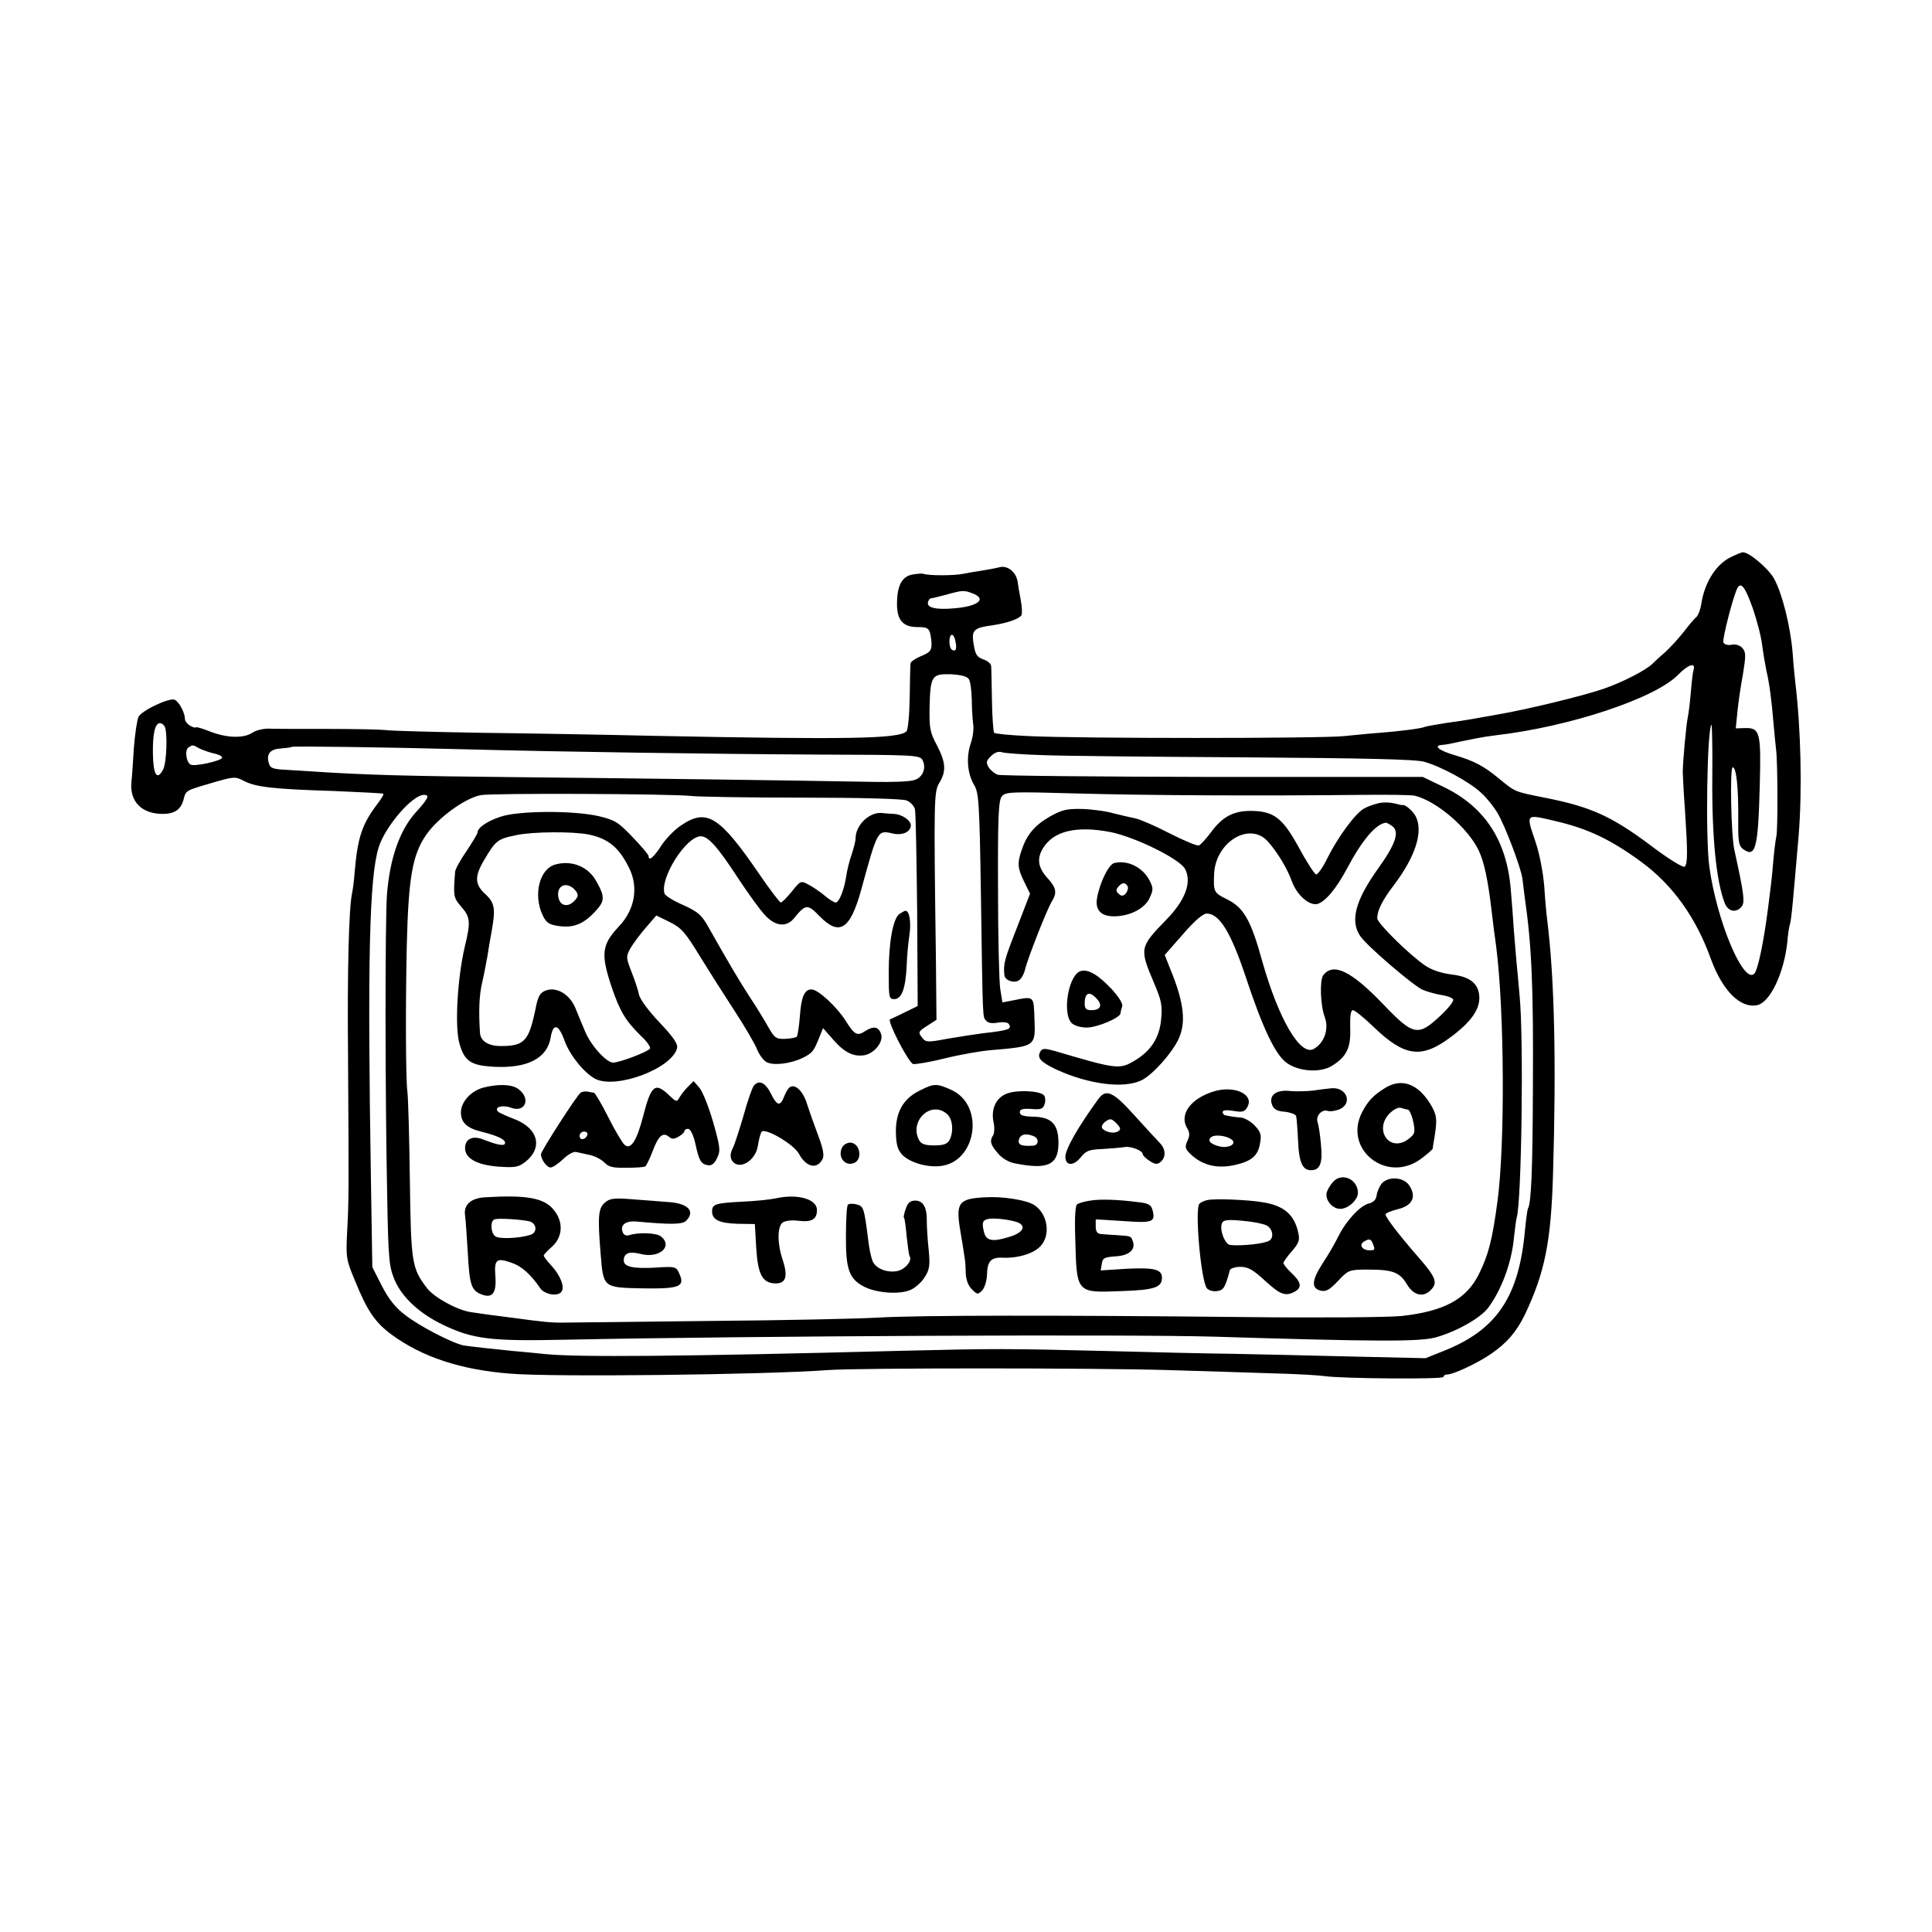
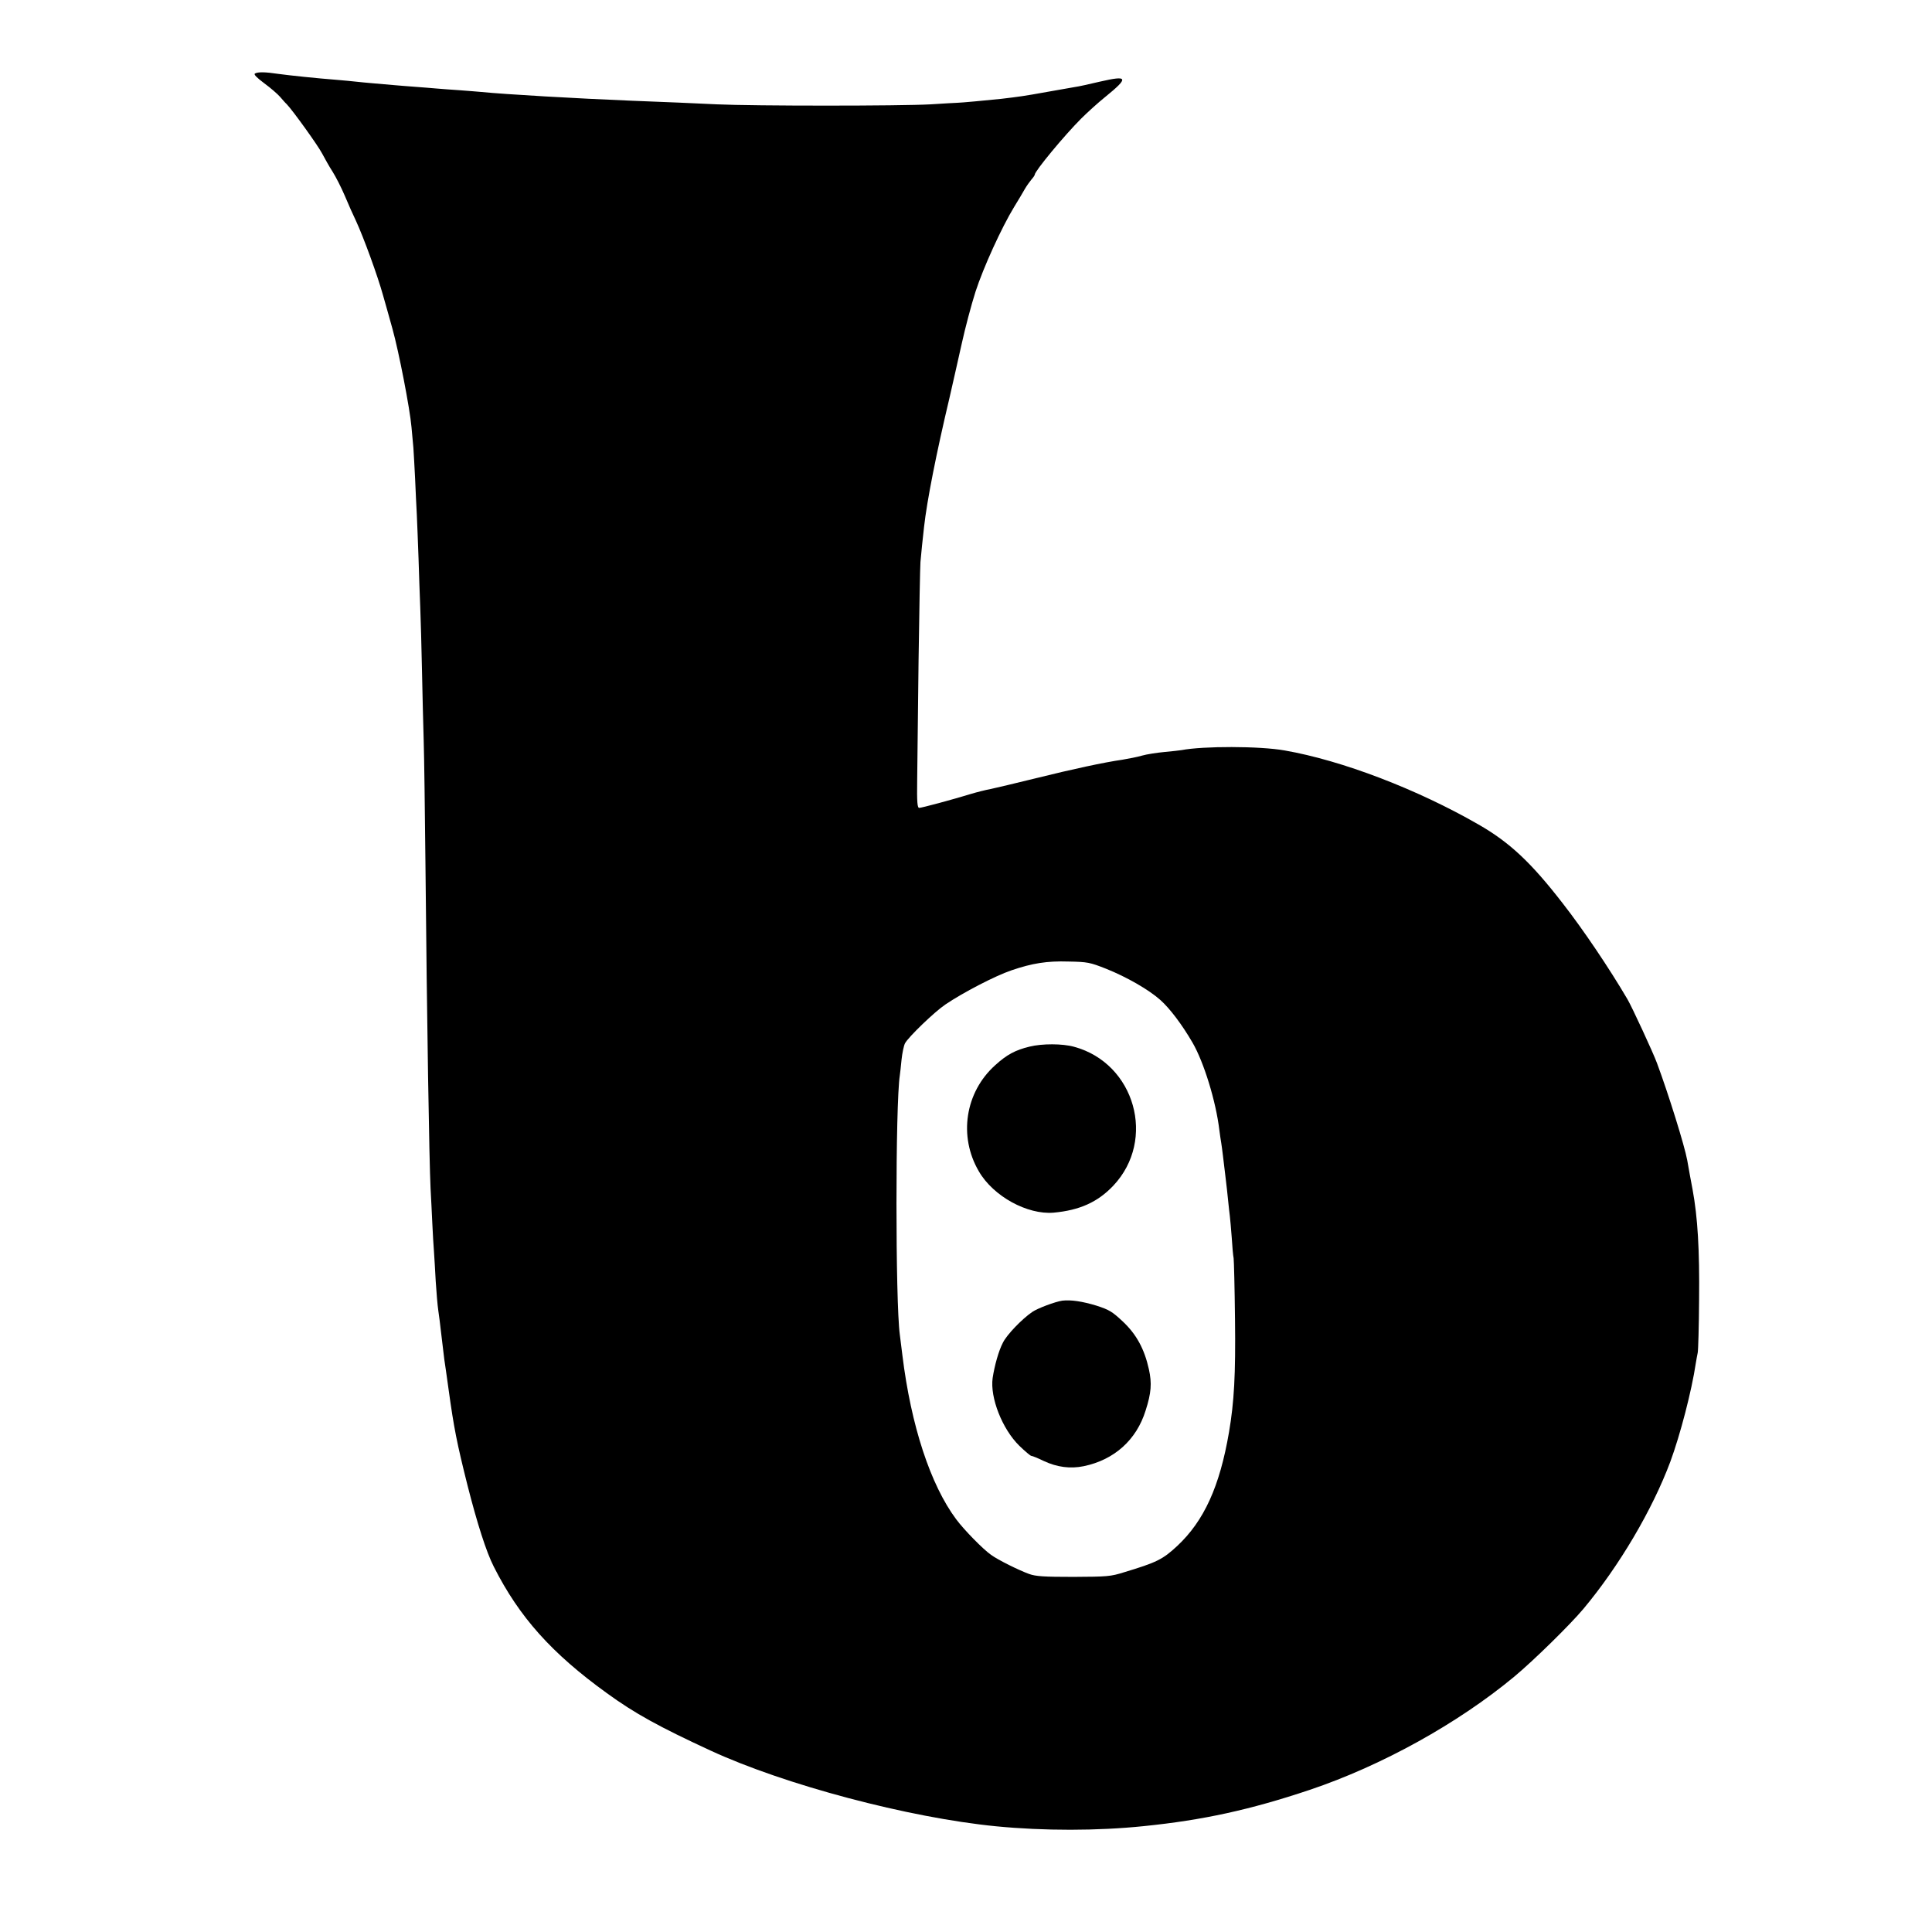
- <svg xmlns="http://www.w3.org/2000/svg" version="1.0" width="700pt" height="700pt" viewBox="0 0 700 700" preserveAspectRatio="xMidYMid meet">
-   <g transform="translate(0,700) scale(0.1,-0.1)" fill="#000000" stroke="none">
-     <path d="M6268 4980 c-53 -28 -92 -92 -104 -168 -3 -21 -11 -41 -17 -47 -7 -5 -28 -30 -47 -55 -19 -24 -50 -58 -69 -75 -19 -16 -39 -35 -45 -41 -24 -23 -107 -66 -177 -90 -76 -26 -278 -75 -384 -93 -33 -6 -73 -13 -90 -16 -16 -3 -61 -10 -99 -15 -37 -6 -71 -12 -75 -14 -8 -5 -93 -16 -161 -21 -30 -2 -89 -8 -130 -12 -84 -9 -961 -9 -1143 0 -65 3 -121 8 -125 12 -3 3 -7 56 -8 118 -1 62 -2 118 -3 125 -1 7 -12 17 -26 22 -27 10 -32 18 -39 67 -5 40 6 49 67 57 55 8 99 23 108 37 3 6 2 32 -3 57 -5 26 -10 55 -11 65 -6 35 -36 59 -65 52 -15 -4 -43 -9 -62 -12 -19 -3 -51 -8 -70 -12 -34 -7 -124 -7 -145 0 -5 2 -24 0 -41 -3 -37 -8 -54 -41 -54 -107 0 -58 22 -83 74 -83 40 0 45 -4 50 -46 4 -38 -1 -45 -41 -61 -18 -8 -34 -19 -34 -25 -1 -6 -2 -61 -3 -123 -1 -64 -6 -117 -12 -123 -27 -27 -210 -30 -919 -16 -170 4 -452 9 -625 11 -173 3 -328 7 -345 10 -16 2 -111 4 -210 4 -99 0 -195 0 -214 1 -18 0 -44 -6 -57 -15 -32 -21 -93 -19 -154 5 -27 11 -50 17 -50 15 0 -3 -9 -1 -20 5 -11 6 -20 17 -20 25 0 23 -22 64 -38 70 -20 7 -118 -39 -130 -62 -5 -10 -13 -61 -17 -113 -3 -52 -7 -108 -9 -125 -6 -70 38 -114 114 -114 42 0 66 16 75 52 9 34 6 32 105 61 79 23 82 23 115 6 43 -22 106 -29 325 -36 96 -4 177 -8 179 -10 2 -2 -7 -18 -21 -36 -56 -74 -72 -120 -83 -248 -2 -30 -7 -66 -10 -80 -11 -54 -17 -280 -14 -585 3 -492 3 -523 -3 -633 -5 -99 -4 -106 29 -184 43 -107 73 -150 131 -193 112 -82 251 -128 431 -142 151 -13 926 -4 1151 13 111 8 958 8 1230 0 129 -4 303 -9 385 -12 83 -2 166 -7 185 -10 60 -9 430 -12 430 -3 0 5 6 9 14 9 22 0 107 40 156 73 59 40 94 81 124 142 73 153 96 265 103 515 12 402 5 707 -21 915 -3 22 -8 78 -11 125 -4 48 -17 117 -31 158 -36 107 -39 103 76 76 115 -27 198 -67 307 -147 113 -83 198 -201 252 -352 42 -114 106 -179 167 -167 47 9 98 116 110 230 2 26 6 54 9 62 6 21 11 80 32 325 13 162 8 384 -12 550 -2 17 -7 66 -10 110 -8 97 -38 216 -68 270 -21 36 -89 94 -112 94 -5 0 -27 -9 -47 -19z m83 -185 c15 -44 31 -105 34 -135 4 -30 11 -71 15 -90 10 -41 19 -106 26 -193 3 -34 7 -75 9 -92 6 -45 7 -288 1 -316 -3 -13 -8 -53 -11 -89 -3 -36 -7 -76 -9 -90 -2 -14 -6 -50 -10 -80 -16 -125 -37 -225 -50 -238 -39 -39 -136 191 -163 389 -14 106 -8 497 8 513 2 3 4 -82 3 -187 -2 -215 14 -380 45 -459 12 -31 41 -37 61 -13 13 15 9 46 -26 205 -12 52 -17 300 -6 300 13 0 21 -73 20 -189 -1 -79 2 -96 17 -107 46 -34 55 2 61 231 5 192 1 209 -55 207 l-32 -1 6 60 c3 32 12 94 20 136 11 68 11 80 -2 95 -9 10 -24 15 -39 12 -15 -3 -27 1 -30 9 -4 13 38 176 52 198 13 21 28 0 55 -76z m-2827 55 c53 -20 20 -47 -66 -54 -65 -6 -100 2 -96 21 2 8 6 14 10 15 4 0 29 6 55 13 61 17 66 17 97 5z m-62 -175 c6 -27 0 -38 -13 -29 -12 7 -12 54 0 54 5 0 11 -11 13 -25z m2674 -102 c-3 -10 -7 -47 -10 -83 -3 -36 -8 -76 -11 -90 -6 -28 -18 -164 -18 -195 0 -11 3 -74 8 -140 10 -154 10 -194 -1 -205 -5 -5 -58 27 -129 81 -137 102 -213 136 -374 168 -116 23 -110 21 -171 71 -56 46 -89 63 -163 85 -54 16 -75 34 -42 36 8 1 18 2 23 3 4 1 23 5 42 9 19 4 46 9 60 12 14 3 45 8 70 11 268 31 578 134 661 220 36 37 64 45 55 17z m-2626 -33 c6 -8 10 -42 11 -75 0 -33 3 -73 5 -89 3 -16 -1 -47 -9 -70 -17 -50 -12 -110 13 -151 16 -27 19 -63 24 -395 7 -470 6 -443 19 -458 7 -9 22 -11 43 -7 19 3 35 1 39 -5 12 -19 1 -23 -96 -34 -30 -4 -88 -13 -129 -20 -67 -13 -76 -12 -87 2 -18 22 -17 24 19 47 l31 20 -2 220 c-8 582 -7 606 12 638 26 42 24 74 -8 136 -26 48 -28 63 -27 139 3 114 8 121 78 119 36 -2 58 -8 64 -17z m-2914 -171 c12 -19 8 -133 -5 -157 -22 -42 -36 -20 -37 59 -1 73 8 109 26 109 5 0 12 -5 16 -11z m127 -81 c12 -6 36 -14 52 -18 17 -3 30 -10 30 -15 0 -11 -101 -34 -115 -25 -16 10 -21 53 -7 62 16 10 15 10 40 -4z m967 -3 c342 -9 884 -17 1283 -19 336 -1 359 -2 369 -19 16 -30 1 -66 -32 -74 -17 -5 -78 -7 -138 -6 -334 6 -865 13 -1282 17 -415 4 -565 8 -760 21 -25 2 -69 4 -97 6 -41 2 -54 6 -58 21 -12 35 3 54 42 56 21 2 39 4 40 6 4 3 332 -1 633 -9z m2089 -21 c69 -3 398 -6 731 -8 433 -3 618 -7 650 -16 59 -16 167 -74 208 -114 19 -17 45 -50 58 -72 28 -48 84 -196 90 -237 2 -15 5 -44 8 -65 26 -180 32 -325 30 -692 -1 -299 -6 -419 -18 -439 -2 -3 -7 -40 -11 -81 -22 -240 -103 -359 -295 -435 l-65 -26 -265 6 c-146 4 -344 8 -440 10 -96 1 -299 6 -450 10 -363 9 -407 9 -735 1 -803 -21 -1183 -24 -1300 -12 -38 4 -90 9 -115 11 -70 7 -153 16 -179 20 -39 7 -162 70 -215 112 -34 26 -59 58 -83 105 l-34 67 -5 313 c-13 798 -6 1098 28 1208 24 76 122 190 164 190 22 0 17 -12 -31 -65 -58 -65 -93 -168 -103 -297 -7 -102 -7 -711 1 -1098 4 -226 7 -250 27 -298 27 -63 90 -121 175 -162 109 -52 171 -60 445 -54 681 14 2049 20 2350 11 585 -18 747 -19 804 -2 77 22 162 71 189 108 48 65 84 164 92 250 4 34 8 68 10 74 18 55 26 646 11 803 -4 47 -9 101 -11 120 -2 19 -6 73 -10 120 -3 47 -8 112 -11 145 -14 179 -94 302 -244 374 l-75 36 -760 0 c-418 1 -769 4 -780 8 -11 4 -26 16 -33 27 -10 17 -9 23 8 40 14 14 28 19 42 14 11 -3 77 -8 147 -10z m-1274 -148 c28 -3 208 -6 401 -6 205 0 363 -4 378 -10 14 -5 28 -20 31 -32 3 -13 6 -178 8 -368 l2 -345 -45 -22 c-25 -12 -49 -24 -55 -26 -12 -5 65 -154 83 -162 7 -2 58 6 114 20 56 14 131 27 167 30 164 14 163 13 159 114 -3 84 0 82 -80 66 l-36 -7 -8 49 c-4 26 -8 190 -8 364 -1 264 2 319 14 334 14 16 33 17 275 10 251 -7 660 -9 1025 -5 96 1 185 0 196 -3 78 -19 191 -115 231 -197 20 -42 34 -105 48 -225 3 -27 10 -84 16 -125 30 -235 32 -717 5 -920 -19 -143 -33 -196 -67 -265 -45 -92 -126 -136 -280 -153 -46 -5 -300 -7 -564 -4 -671 7 -1188 7 -1335 -2 -69 -4 -341 -10 -605 -12 -264 -3 -502 -6 -530 -6 -43 -1 -75 2 -185 17 -80 10 -130 17 -155 21 -50 8 -132 53 -158 87 -55 72 -58 91 -62 392 -2 154 -6 298 -9 320 -6 42 -7 322 -2 535 6 242 21 324 70 395 43 62 139 132 197 144 38 8 696 5 764 -3z" />
-     <path d="M4995 4090 c-16 -4 -40 -12 -52 -19 -31 -16 -95 -103 -133 -179 -17 -35 -36 -62 -42 -60 -6 2 -35 47 -63 99 -59 107 -90 130 -173 131 -63 0 -103 -21 -144 -77 -18 -24 -38 -46 -44 -48 -6 -3 -54 17 -107 44 -52 27 -108 51 -124 54 -15 3 -50 11 -78 18 -27 8 -79 15 -115 16 -56 1 -72 -3 -117 -28 -55 -32 -83 -66 -101 -120 -17 -48 -15 -68 9 -116 l21 -43 -47 -122 c-46 -117 -50 -132 -46 -172 1 -21 38 -33 55 -18 8 6 17 23 20 38 11 43 78 214 97 246 20 32 16 50 -17 86 -33 37 -38 69 -15 107 39 63 122 82 246 58 91 -19 251 -98 269 -134 25 -48 0 -114 -69 -184 -96 -99 -97 -103 -44 -228 27 -63 31 -82 26 -132 -6 -69 -39 -118 -103 -154 -49 -28 -66 -25 -282 39 -36 10 -45 10 -52 -1 -14 -23 -1 -38 55 -65 118 -55 249 -72 313 -39 40 21 106 95 131 146 29 60 22 132 -28 254 l-21 53 66 75 c42 49 73 75 86 75 46 0 87 -67 140 -225 63 -191 109 -287 150 -316 44 -32 123 -37 165 -10 53 33 68 66 65 138 -1 43 2 63 10 63 6 0 40 -27 74 -60 112 -108 173 -117 277 -40 75 55 107 100 107 145 -1 50 -32 76 -99 84 -39 5 -73 16 -98 33 -58 40 -173 153 -173 171 0 28 18 64 58 117 81 106 110 198 81 253 -10 19 -39 43 -46 40 -2 -1 -15 2 -30 6 -16 4 -41 5 -58 1z m49 -83 c28 -20 13 -65 -51 -154 -82 -115 -102 -189 -65 -244 24 -36 190 -178 226 -195 17 -7 48 -16 68 -19 21 -3 40 -10 43 -16 4 -5 -17 -32 -46 -59 -81 -76 -98 -73 -207 41 -117 122 -182 153 -218 105 -13 -19 -10 -109 6 -152 16 -42 -2 -94 -41 -115 -48 -25 -126 108 -185 316 -42 153 -68 197 -129 227 -47 23 -49 27 -46 93 6 114 127 188 193 118 34 -37 72 -99 89 -147 18 -49 63 -89 93 -81 29 9 68 56 107 129 54 102 104 161 140 165 3 1 13 -5 23 -12z" />
-     <path d="M1814 4041 c-49 -16 -84 -40 -84 -58 0 -4 -18 -34 -40 -67 -22 -32 -41 -66 -41 -75 -7 -89 -6 -93 22 -126 33 -37 35 -55 13 -145 -27 -116 -37 -293 -19 -352 18 -63 41 -78 122 -83 123 -7 195 30 208 105 9 55 29 50 51 -12 19 -52 71 -116 111 -137 75 -38 277 37 296 111 4 15 -12 39 -63 93 -39 41 -72 85 -75 102 -3 15 -15 52 -27 82 -20 52 -20 55 -4 85 10 17 35 51 56 75 l38 44 49 -24 c42 -21 56 -37 109 -124 34 -55 91 -145 127 -200 36 -55 72 -117 80 -137 8 -20 24 -41 34 -46 25 -14 88 -6 131 15 36 18 40 23 62 78 l12 30 37 -42 c41 -47 74 -63 114 -56 35 7 67 47 60 74 -8 29 -27 33 -57 14 -30 -20 -39 -16 -73 38 -31 49 -99 112 -122 112 -26 1 -38 -26 -43 -98 -3 -37 -8 -70 -11 -73 -4 -4 -23 -7 -42 -8 -33 -1 -39 3 -62 44 -14 25 -44 74 -68 110 -38 59 -72 116 -150 254 -23 41 -37 53 -90 77 -35 15 -65 34 -67 41 -19 55 78 208 131 208 27 0 61 -38 136 -153 37 -56 81 -117 98 -134 37 -40 77 -43 104 -10 42 52 49 52 92 8 72 -74 111 -50 151 94 60 219 59 218 115 205 35 -8 65 6 65 30 0 18 -33 40 -61 41 -16 1 -35 2 -41 3 -45 7 -98 -42 -98 -91 0 -10 -7 -36 -14 -58 -8 -22 -17 -58 -20 -80 -8 -51 -26 -95 -38 -95 -6 0 -24 11 -40 25 -17 14 -43 32 -59 40 -27 15 -29 14 -60 -25 -18 -22 -36 -40 -40 -40 -4 0 -39 46 -78 103 -143 209 -190 239 -281 178 -25 -16 -58 -50 -74 -75 -27 -42 -46 -58 -46 -38 0 5 -26 36 -58 69 -52 55 -65 62 -123 76 -93 21 -290 20 -355 -2z m321 -65 c70 -15 109 -48 145 -122 34 -69 20 -150 -37 -210 -63 -67 -67 -100 -27 -220 30 -88 50 -122 106 -177 22 -20 36 -41 33 -46 -7 -12 -110 -51 -134 -51 -24 0 -82 64 -102 115 -9 22 -25 59 -34 82 -21 51 -69 79 -108 64 -21 -8 -28 -21 -37 -68 -24 -115 -40 -133 -125 -133 -46 0 -74 18 -76 48 -5 80 -3 135 8 182 7 30 15 73 19 95 3 22 10 62 15 89 15 83 12 104 -22 136 -39 35 -40 64 -6 122 43 73 49 78 117 92 59 13 207 14 265 2z" />
-     <path d="M2013 3868 c-58 -15 -82 -109 -47 -184 13 -27 23 -34 57 -39 53 -8 90 6 132 51 37 39 38 54 5 112 -29 52 -88 76 -147 60z m74 -97 c9 -13 8 -20 -4 -33 -23 -26 -51 -22 -59 7 -12 48 32 66 63 26z" />
-     <path d="M4037 3873 c-20 -5 -52 -70 -62 -126 -8 -43 13 -67 61 -67 56 0 111 27 129 66 14 30 14 36 0 64 -25 48 -80 75 -128 63z m48 -83 c4 -6 1 -17 -5 -26 -10 -11 -16 -12 -26 -3 -11 9 -11 15 -3 25 14 17 25 18 34 4z" />
-     <path d="M3258 3688 c-23 -18 -38 -104 -38 -213 0 -89 1 -95 20 -95 27 0 41 38 45 120 1 36 6 86 10 112 7 46 0 88 -14 88 -4 0 -14 -6 -23 -12z" />
-     <path d="M3917 3482 c-45 -10 -70 -153 -34 -189 9 -9 33 -16 54 -16 39 0 123 36 123 52 0 5 3 16 6 25 3 9 -11 32 -37 61 -48 51 -84 74 -112 67z m57 -101 c22 -24 13 -41 -20 -41 -18 0 -24 5 -24 23 0 41 17 48 44 18z" />
-     <path d="M2493 3063 c-12 -12 -25 -29 -31 -39 -10 -18 -12 -17 -39 9 -50 47 -64 35 -93 -78 -23 -89 -45 -122 -67 -103 -8 7 -35 52 -59 100 -24 48 -48 88 -52 89 -4 0 -14 2 -23 4 -9 1 -20 0 -25 -4 -14 -9 -144 -212 -144 -223 0 -19 21 -48 35 -48 8 0 28 14 45 30 19 18 39 29 48 26 9 -2 32 -7 50 -11 18 -4 41 -16 52 -27 15 -16 30 -20 80 -19 34 0 64 2 68 5 4 2 16 28 27 56 21 56 37 69 59 51 11 -9 19 -9 35 1 12 7 21 16 21 20 0 5 6 8 13 8 8 0 19 -21 26 -52 14 -64 20 -75 46 -80 13 -2 24 6 33 26 13 26 12 38 -14 130 -16 55 -38 111 -50 125 l-21 24 -20 -20z m-365 -175 c-6 -18 -28 -21 -28 -4 0 9 7 16 16 16 9 0 14 -5 12 -12z" />
-     <path d="M2731 3066 c-6 -8 -23 -56 -37 -108 -15 -51 -32 -104 -39 -118 -9 -17 -10 -31 -4 -43 23 -40 86 -6 95 52 3 21 9 43 13 50 11 17 118 -45 136 -80 26 -48 65 -57 85 -19 7 13 3 37 -16 87 -14 37 -32 88 -40 113 -14 46 -42 74 -62 61 -6 -3 -15 -19 -21 -34 -14 -37 -26 -34 -48 11 -20 40 -43 51 -62 28z" />
-     <path d="M5020 3059 c-44 -27 -63 -47 -85 -89 -69 -134 89 -260 213 -169 23 17 42 34 43 37 0 4 2 16 4 27 14 81 12 95 -15 139 -45 70 -102 90 -160 55z m80 -79 c12 0 30 -68 23 -86 -3 -8 -18 -21 -32 -29 -65 -33 -110 47 -56 101 15 15 32 23 41 20 9 -3 20 -6 24 -6z" />
-     <path d="M1750 3059 c-44 -12 -80 -52 -80 -89 0 -37 21 -57 73 -70 60 -15 87 -28 87 -41 0 -13 -27 -8 -78 12 -39 16 -67 3 -67 -31 0 -37 43 -61 121 -67 61 -4 72 -2 97 17 66 52 47 123 -41 156 -26 10 -51 21 -57 26 -17 16 15 26 45 15 54 -21 75 34 27 68 -24 17 -74 18 -127 4z" />
-     <path d="M3333 3049 c-60 -29 -88 -78 -87 -151 1 -46 6 -63 23 -82 26 -27 87 -46 136 -41 133 12 165 220 42 276 -53 24 -63 24 -114 -2z m99 -86 c20 -18 24 -64 8 -94 -8 -14 -21 -19 -55 -19 -34 0 -47 5 -55 19 -37 70 44 146 102 94z" />
-     <path d="M4399 3046 c-86 -26 -128 -85 -97 -135 9 -15 9 -26 0 -45 -10 -23 -8 -29 14 -50 43 -39 95 -51 158 -37 62 14 85 34 92 82 5 28 1 39 -21 62 -15 15 -38 28 -51 28 -13 1 -28 3 -34 4 -5 1 -14 3 -20 4 -5 0 -10 6 -10 12 0 7 14 8 39 4 34 -6 41 -3 51 15 24 45 -47 78 -121 56z m66 -177 c15 -15 -15 -30 -45 -23 -35 8 -48 23 -30 35 16 10 59 3 75 -12z" />
-     <path d="M4761 3049 c-24 -3 -63 -4 -86 -2 -51 6 -79 -15 -66 -50 6 -16 18 -23 45 -25 20 -2 39 -9 42 -15 2 -7 5 -46 7 -88 3 -80 16 -109 47 -109 33 0 43 26 36 94 -3 36 -9 72 -12 80 -8 22 15 48 36 41 10 -3 29 0 44 6 48 22 25 81 -30 76 -10 -1 -39 -4 -63 -8z" />
-     <path d="M3644 3036 c-37 -16 -54 -57 -44 -103 4 -17 3 -37 -1 -45 -14 -21 -11 -35 16 -66 15 -18 39 -33 62 -37 119 -24 158 -6 158 74 0 68 -25 94 -92 95 -35 1 -48 5 -48 16 0 11 10 14 42 12 35 -3 42 0 48 18 4 12 2 27 -3 32 -17 17 -104 20 -138 4z m100 -152 c22 -8 20 -34 -1 -35 -45 -3 -58 4 -50 26 7 16 25 19 51 9z" />
-     <path d="M3978 3016 c-72 -99 -118 -180 -118 -207 0 -33 29 -35 55 -3 20 25 30 29 81 31 33 2 68 5 79 7 22 4 65 -13 65 -25 0 -5 11 -16 25 -25 20 -13 28 -14 40 -4 20 17 19 46 -2 68 -10 10 -51 55 -92 100 -79 88 -104 99 -133 58z m73 -115 c-15 -10 -48 -3 -58 12 -3 5 2 16 13 24 16 11 21 11 39 -7 16 -17 17 -22 6 -29z" />
-     <path d="M3052 2844 c-19 -34 8 -71 42 -58 33 13 22 74 -14 74 -10 0 -23 -7 -28 -16z" />
-     <path d="M4831 2719 c-11 -12 -21 -29 -24 -39 -7 -27 20 -60 49 -60 28 0 64 32 64 58 0 49 -57 75 -89 41z" />
-     <path d="M5007 2713 c-8 -10 -17 -29 -19 -43 -2 -16 -11 -26 -27 -30 -32 -7 -83 -62 -111 -118 -13 -26 -38 -70 -57 -98 -40 -62 -43 -91 -9 -100 20 -5 33 2 64 35 38 40 40 41 110 41 89 0 114 -10 140 -54 24 -40 59 -48 86 -20 26 26 19 46 -45 119 -68 78 -119 144 -119 155 0 4 20 13 45 19 53 13 68 45 41 86 -20 30 -74 34 -99 8z m-33 -219 c9 -23 8 -24 -13 -24 -25 0 -38 20 -20 31 20 12 26 11 33 -7z" />
-     <path d="M1758 2662 c-52 -3 -79 -27 -73 -66 2 -11 6 -73 10 -136 6 -116 13 -136 50 -150 39 -15 54 5 50 64 -5 63 3 70 58 51 36 -12 70 -42 104 -92 16 -24 66 -32 78 -12 11 17 -4 56 -35 91 -17 18 -30 35 -30 39 0 3 14 18 30 32 40 36 42 92 5 135 -35 42 -99 53 -247 44z m160 -87 c27 -7 30 -41 4 -49 -40 -13 -115 -16 -128 -5 -17 14 -18 56 -2 61 13 5 94 0 126 -7z" />
-     <path d="M2815 2659 c-22 -5 -79 -11 -127 -13 -96 -5 -108 -9 -108 -35 0 -31 27 -43 93 -45 l62 -1 5 -87 c6 -97 23 -128 71 -128 37 0 44 26 25 85 -20 58 -20 119 -1 135 9 7 31 10 57 7 49 -6 68 5 68 39 0 39 -68 59 -145 43z" />
-     <path d="M3570 2662 c-98 -5 -108 -19 -90 -125 6 -34 12 -73 14 -87 3 -14 5 -42 5 -62 1 -25 9 -46 22 -59 20 -20 22 -20 37 -5 9 9 17 34 18 56 1 52 15 66 61 63 51 -2 108 15 133 42 38 40 26 118 -23 149 -27 18 -115 32 -177 28z m122 -93 c28 -15 10 -38 -40 -52 -56 -17 -78 -12 -86 16 -9 35 -7 45 12 50 22 6 92 -3 114 -14z" />
-     <path d="M2192 2643 c-24 -20 -27 -49 -16 -183 10 -126 8 -125 152 -128 135 -2 155 6 133 54 -11 25 -14 26 -89 21 -78 -4 -112 3 -112 26 0 27 20 34 60 24 67 -18 120 26 75 63 -15 13 -81 16 -114 5 -12 -4 -21 0 -25 11 -10 26 11 42 52 38 120 -11 164 -11 178 3 35 35 6 64 -68 68 -29 2 -87 7 -129 10 -64 5 -80 3 -97 -12z" />
-     <path d="M3950 2650 c-20 -3 -41 -9 -47 -13 -7 -4 -10 -47 -7 -128 5 -195 4 -193 164 -187 123 4 150 13 150 49 0 30 -29 37 -128 32 l-94 -6 4 24 c3 21 9 24 50 27 50 3 74 25 62 56 -7 18 -5 17 -59 21 -22 1 -48 3 -57 4 -12 1 -18 9 -18 27 l0 26 99 -6 c107 -8 118 -4 107 39 -5 19 -14 25 -49 29 -76 10 -141 12 -177 6z" />
-     <path d="M4375 2652 c-11 -2 -24 -8 -29 -13 -18 -16 5 -280 27 -307 6 -7 22 -12 36 -10 24 3 30 12 47 76 2 6 19 12 38 12 27 0 46 -10 89 -50 56 -51 74 -58 108 -40 27 15 24 34 -11 67 -16 15 -30 32 -30 37 0 4 14 24 31 43 25 29 29 40 23 66 -14 66 -52 99 -129 111 -51 9 -174 14 -200 8z m214 -92 c22 -11 28 -44 10 -55 -17 -11 -97 -20 -141 -16 -19 1 -40 54 -31 78 5 13 18 15 74 10 37 -3 77 -11 88 -17z" />
-     <path d="M3282 2621 c-6 -16 -9 -31 -7 -33 3 -2 7 -33 10 -68 4 -35 8 -67 11 -72 10 -15 -16 -47 -44 -53 -38 -8 -80 9 -91 37 -5 13 -12 46 -15 73 -15 119 -17 125 -42 131 -14 4 -28 3 -32 -1 -4 -4 -7 -54 -7 -113 -1 -122 12 -156 66 -184 45 -23 127 -29 167 -12 17 7 41 28 52 46 18 28 20 42 15 98 -4 36 -7 83 -7 104 1 51 -13 76 -42 76 -18 0 -27 -8 -34 -29z" />
+ <svg xmlns="http://www.w3.org/2000/svg" version="1.0" width="1124pt" height="1124pt" viewBox="0 0 1124 1124" preserveAspectRatio="xMidYMid meet">
+   <g transform="translate(0,1124) scale(0.1,-0.1)" fill="#000000" stroke="none">
+     <path d="M1483 10812 c-8 -5 11 -24 55 -57 37 -27 78 -63 91 -78 14 -16 31 -36 39 -43 34 -35 181 -239 206 -287 15 -28 42 -77 61 -106 19 -30 51 -93 71 -140 20 -48 49 -113 65 -146 44 -95 126 -319 158 -435 10 -36 35 -122 54 -192 37 -132 102 -467 111 -573 3 -33 8 -87 11 -120 2 -33 7 -114 10 -180 3 -66 7 -160 10 -210 2 -49 7 -164 10 -255 3 -91 7 -219 10 -285 3 -66 7 -230 10 -365 3 -135 7 -319 10 -410 3 -91 7 -406 10 -700 9 -955 22 -1742 30 -1905 3 -49 7 -139 10 -200 3 -60 7 -137 10 -170 2 -33 7 -109 10 -170 4 -60 10 -137 15 -170 5 -33 11 -82 14 -110 14 -117 18 -151 21 -175 2 -14 14 -92 25 -175 31 -224 48 -310 110 -557 56 -220 109 -387 153 -473 148 -293 337 -504 657 -735 162 -118 306 -197 605 -335 431 -199 1151 -390 1660 -440 277 -27 590 -27 860 1 344 35 619 95 965 211 419 141 861 386 1189 658 113 94 326 303 403 395 209 250 401 576 506 857 57 155 124 411 148 573 3 19 8 46 11 60 3 14 7 153 8 310 3 288 -8 478 -38 640 -8 41 -22 118 -31 170 -15 83 -109 385 -176 565 -21 58 -146 328 -172 372 -105 179 -258 406 -376 557 -184 238 -310 356 -490 459 -358 206 -795 373 -1128 431 -146 26 -475 26 -600 2 -12 -2 -57 -7 -100 -11 -43 -4 -102 -13 -130 -21 -27 -8 -79 -18 -115 -24 -105 -15 -291 -55 -504 -108 -110 -27 -227 -55 -260 -62 -33 -6 -87 -20 -120 -30 -104 -32 -283 -80 -297 -80 -11 0 -14 31 -12 163 1 89 5 401 8 692 4 292 9 550 11 575 4 51 13 132 21 205 17 152 71 427 149 755 18 80 50 219 70 310 20 91 56 227 80 302 46 142 152 374 225 494 24 38 51 85 62 104 11 19 29 44 39 56 10 11 19 24 19 28 0 20 171 227 270 326 36 36 99 93 140 126 139 113 134 127 -31 89 -63 -15 -127 -29 -144 -31 -16 -3 -91 -16 -165 -29 -132 -24 -164 -28 -265 -40 -74 -8 -238 -23 -255 -23 -8 0 -78 -4 -155 -9 -179 -10 -1028 -10 -1245 0 -175 8 -255 12 -495 21 -321 13 -735 37 -875 51 -19 2 -75 6 -125 10 -49 3 -110 8 -135 10 -25 2 -81 7 -125 10 -44 3 -100 8 -125 10 -25 2 -76 7 -115 10 -38 3 -86 8 -105 10 -19 2 -66 7 -105 10 -128 10 -279 26 -345 35 -79 12 -121 12 -137 2z m4952 -5208 c120 -48 249 -122 316 -182 55 -49 126 -143 187 -248 66 -114 136 -341 156 -509 4 -27 8 -61 11 -75 2 -14 7 -47 10 -75 3 -27 10 -84 15 -125 5 -41 12 -102 15 -135 3 -33 8 -73 10 -90 2 -16 7 -73 11 -125 3 -52 8 -106 11 -120 2 -14 6 -173 8 -355 4 -324 -5 -482 -35 -658 -54 -315 -145 -515 -301 -661 -85 -79 -120 -96 -309 -153 -79 -25 -99 -26 -295 -27 -172 0 -219 3 -258 17 -58 21 -180 81 -221 111 -46 32 -157 145 -203 207 -150 201 -263 546 -313 954 -6 50 -13 104 -15 120 -26 190 -26 1342 0 1509 2 11 6 52 10 91 4 38 13 81 20 95 19 36 170 182 235 226 102 69 288 166 385 199 120 41 207 55 330 51 113 -2 126 -5 220 -42z" />
+     <path d="M5990 5151 c-83 -20 -133 -47 -200 -108 -175 -157 -215 -414 -95 -618 84 -145 282 -253 435 -240 151 14 256 61 347 157 252 267 126 712 -228 808 -68 19 -186 19 -259 1z" />
+     <path d="M6180 3673 c-41 -6 -143 -44 -175 -66 -61 -42 -148 -133 -170 -178 -25 -47 -49 -134 -60 -206 -16 -114 56 -297 155 -394 33 -32 65 -59 70 -59 6 0 38 -13 73 -30 77 -36 154 -46 232 -30 178 37 307 153 360 324 33 102 37 159 19 240 -26 118 -73 204 -152 278 -62 58 -79 68 -153 92 -82 25 -149 35 -199 29z" />
  </g>
</svg>
